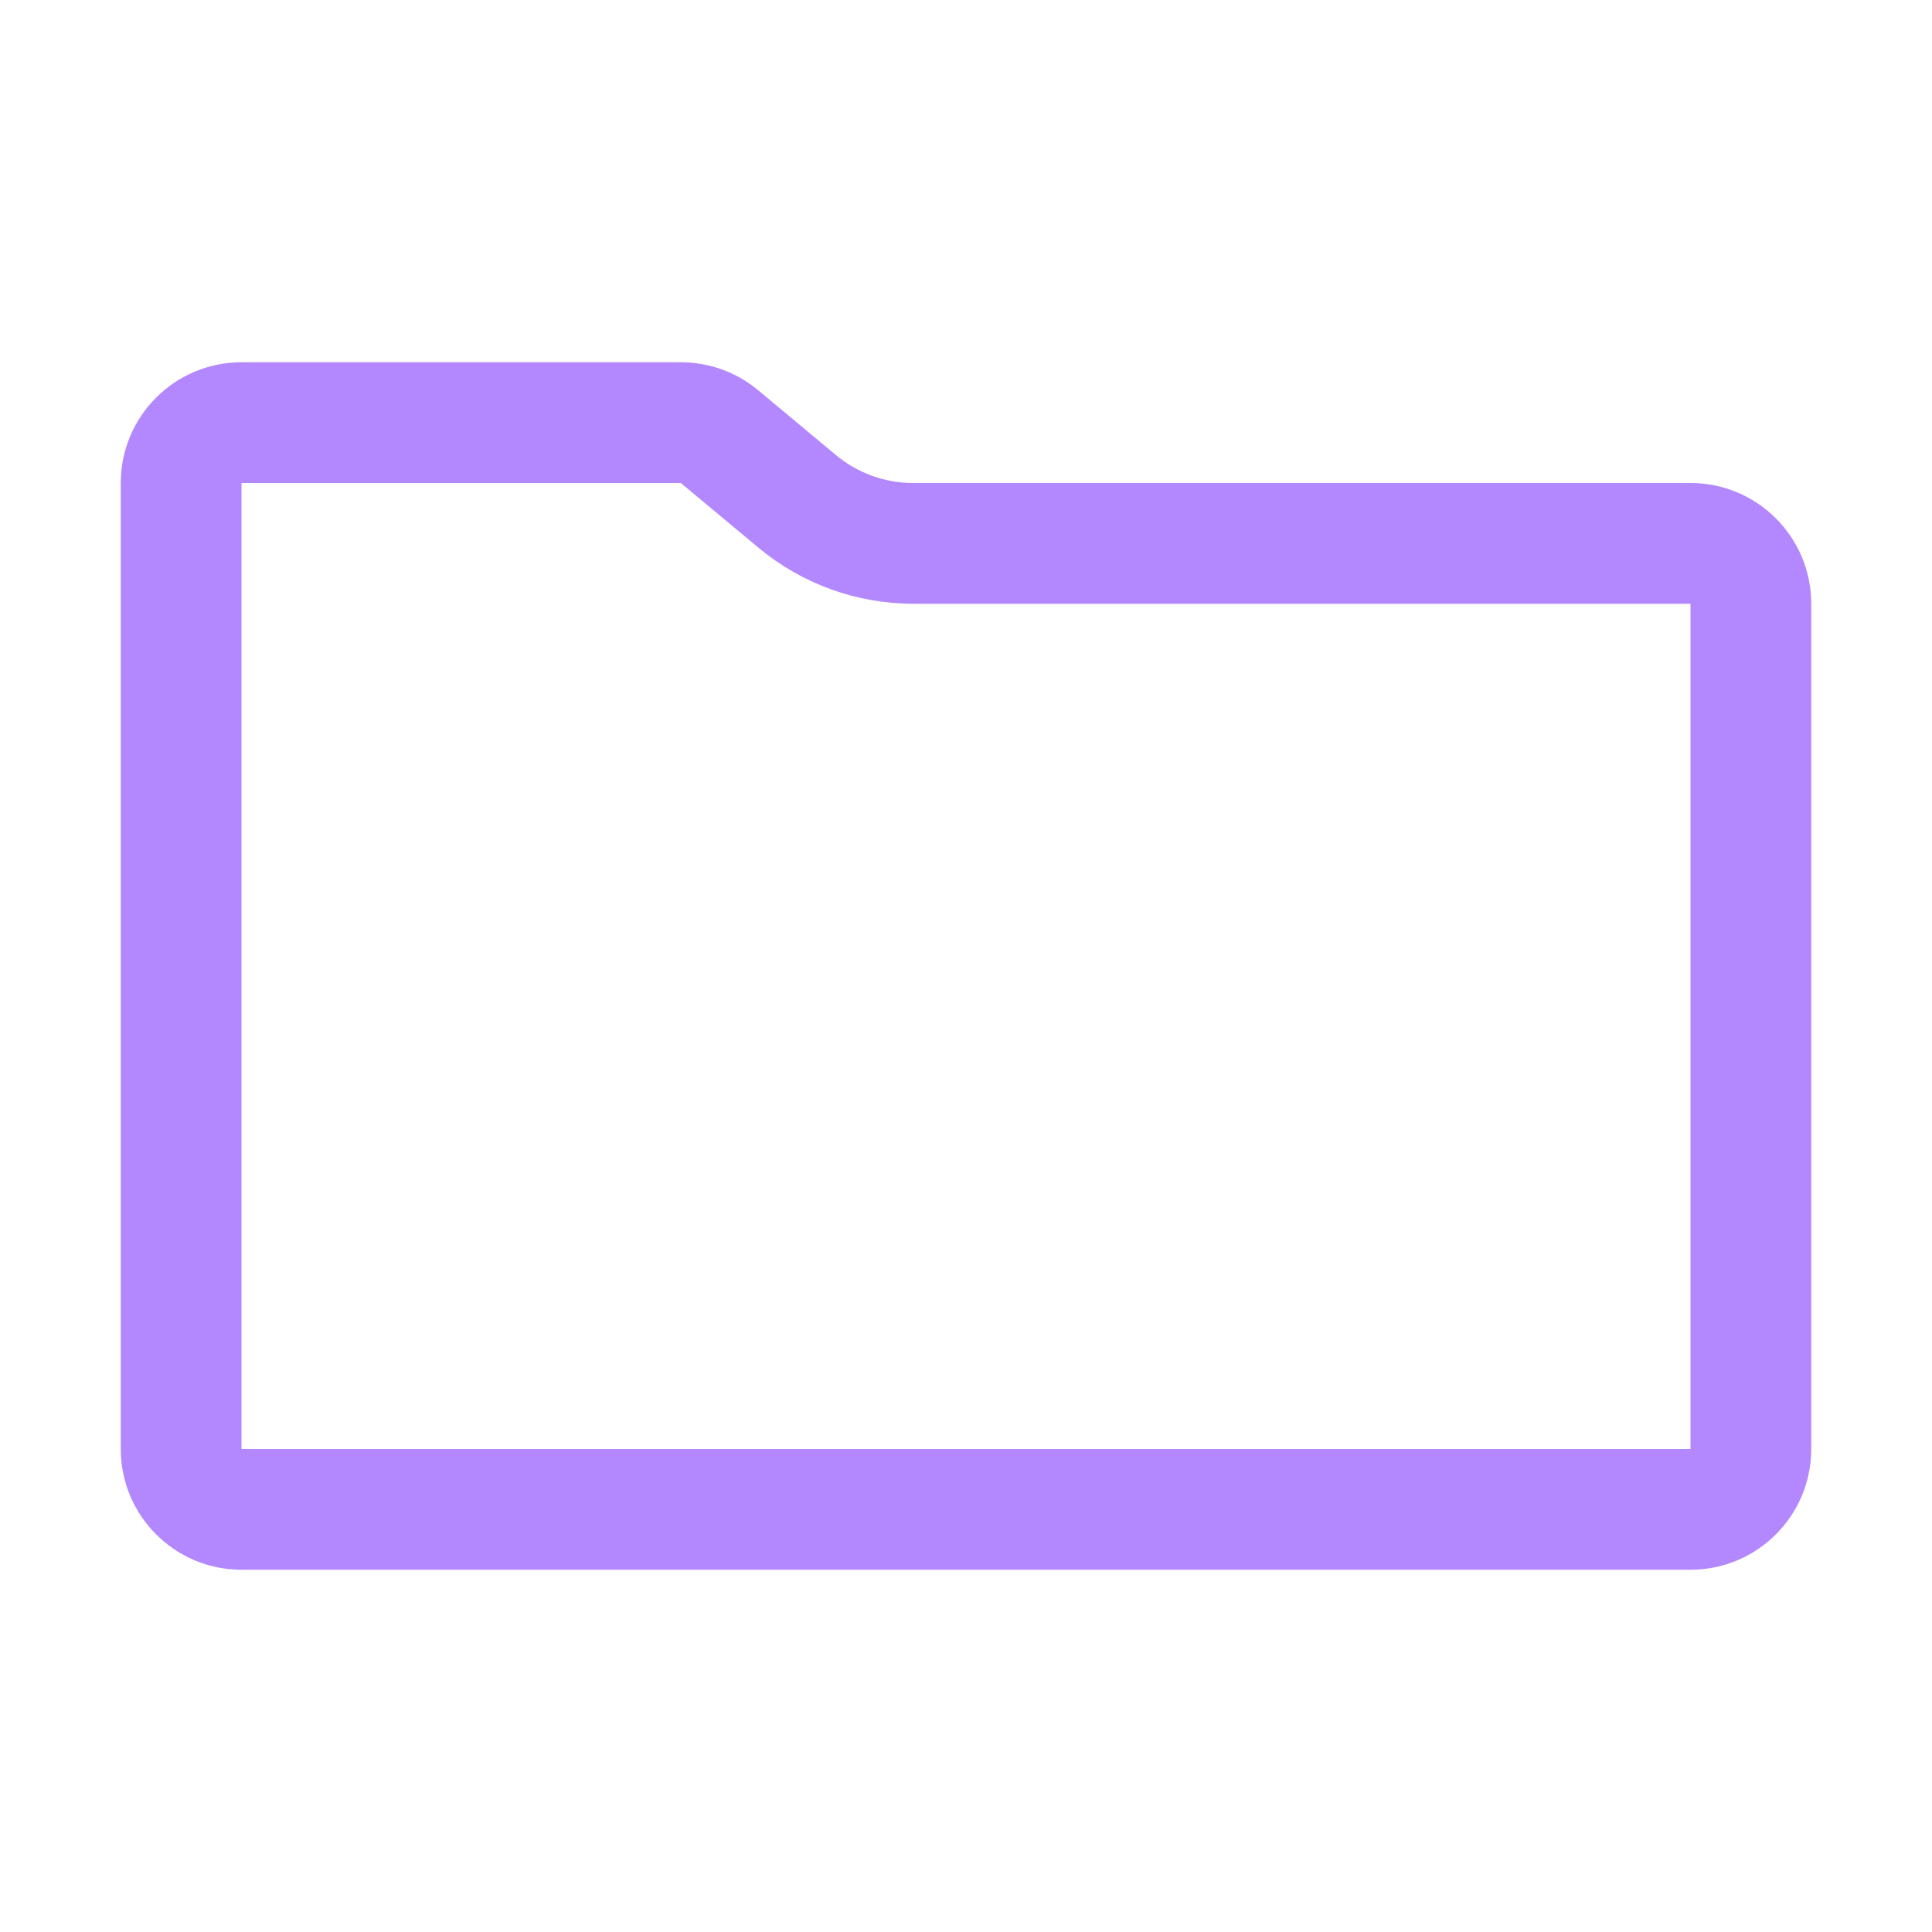
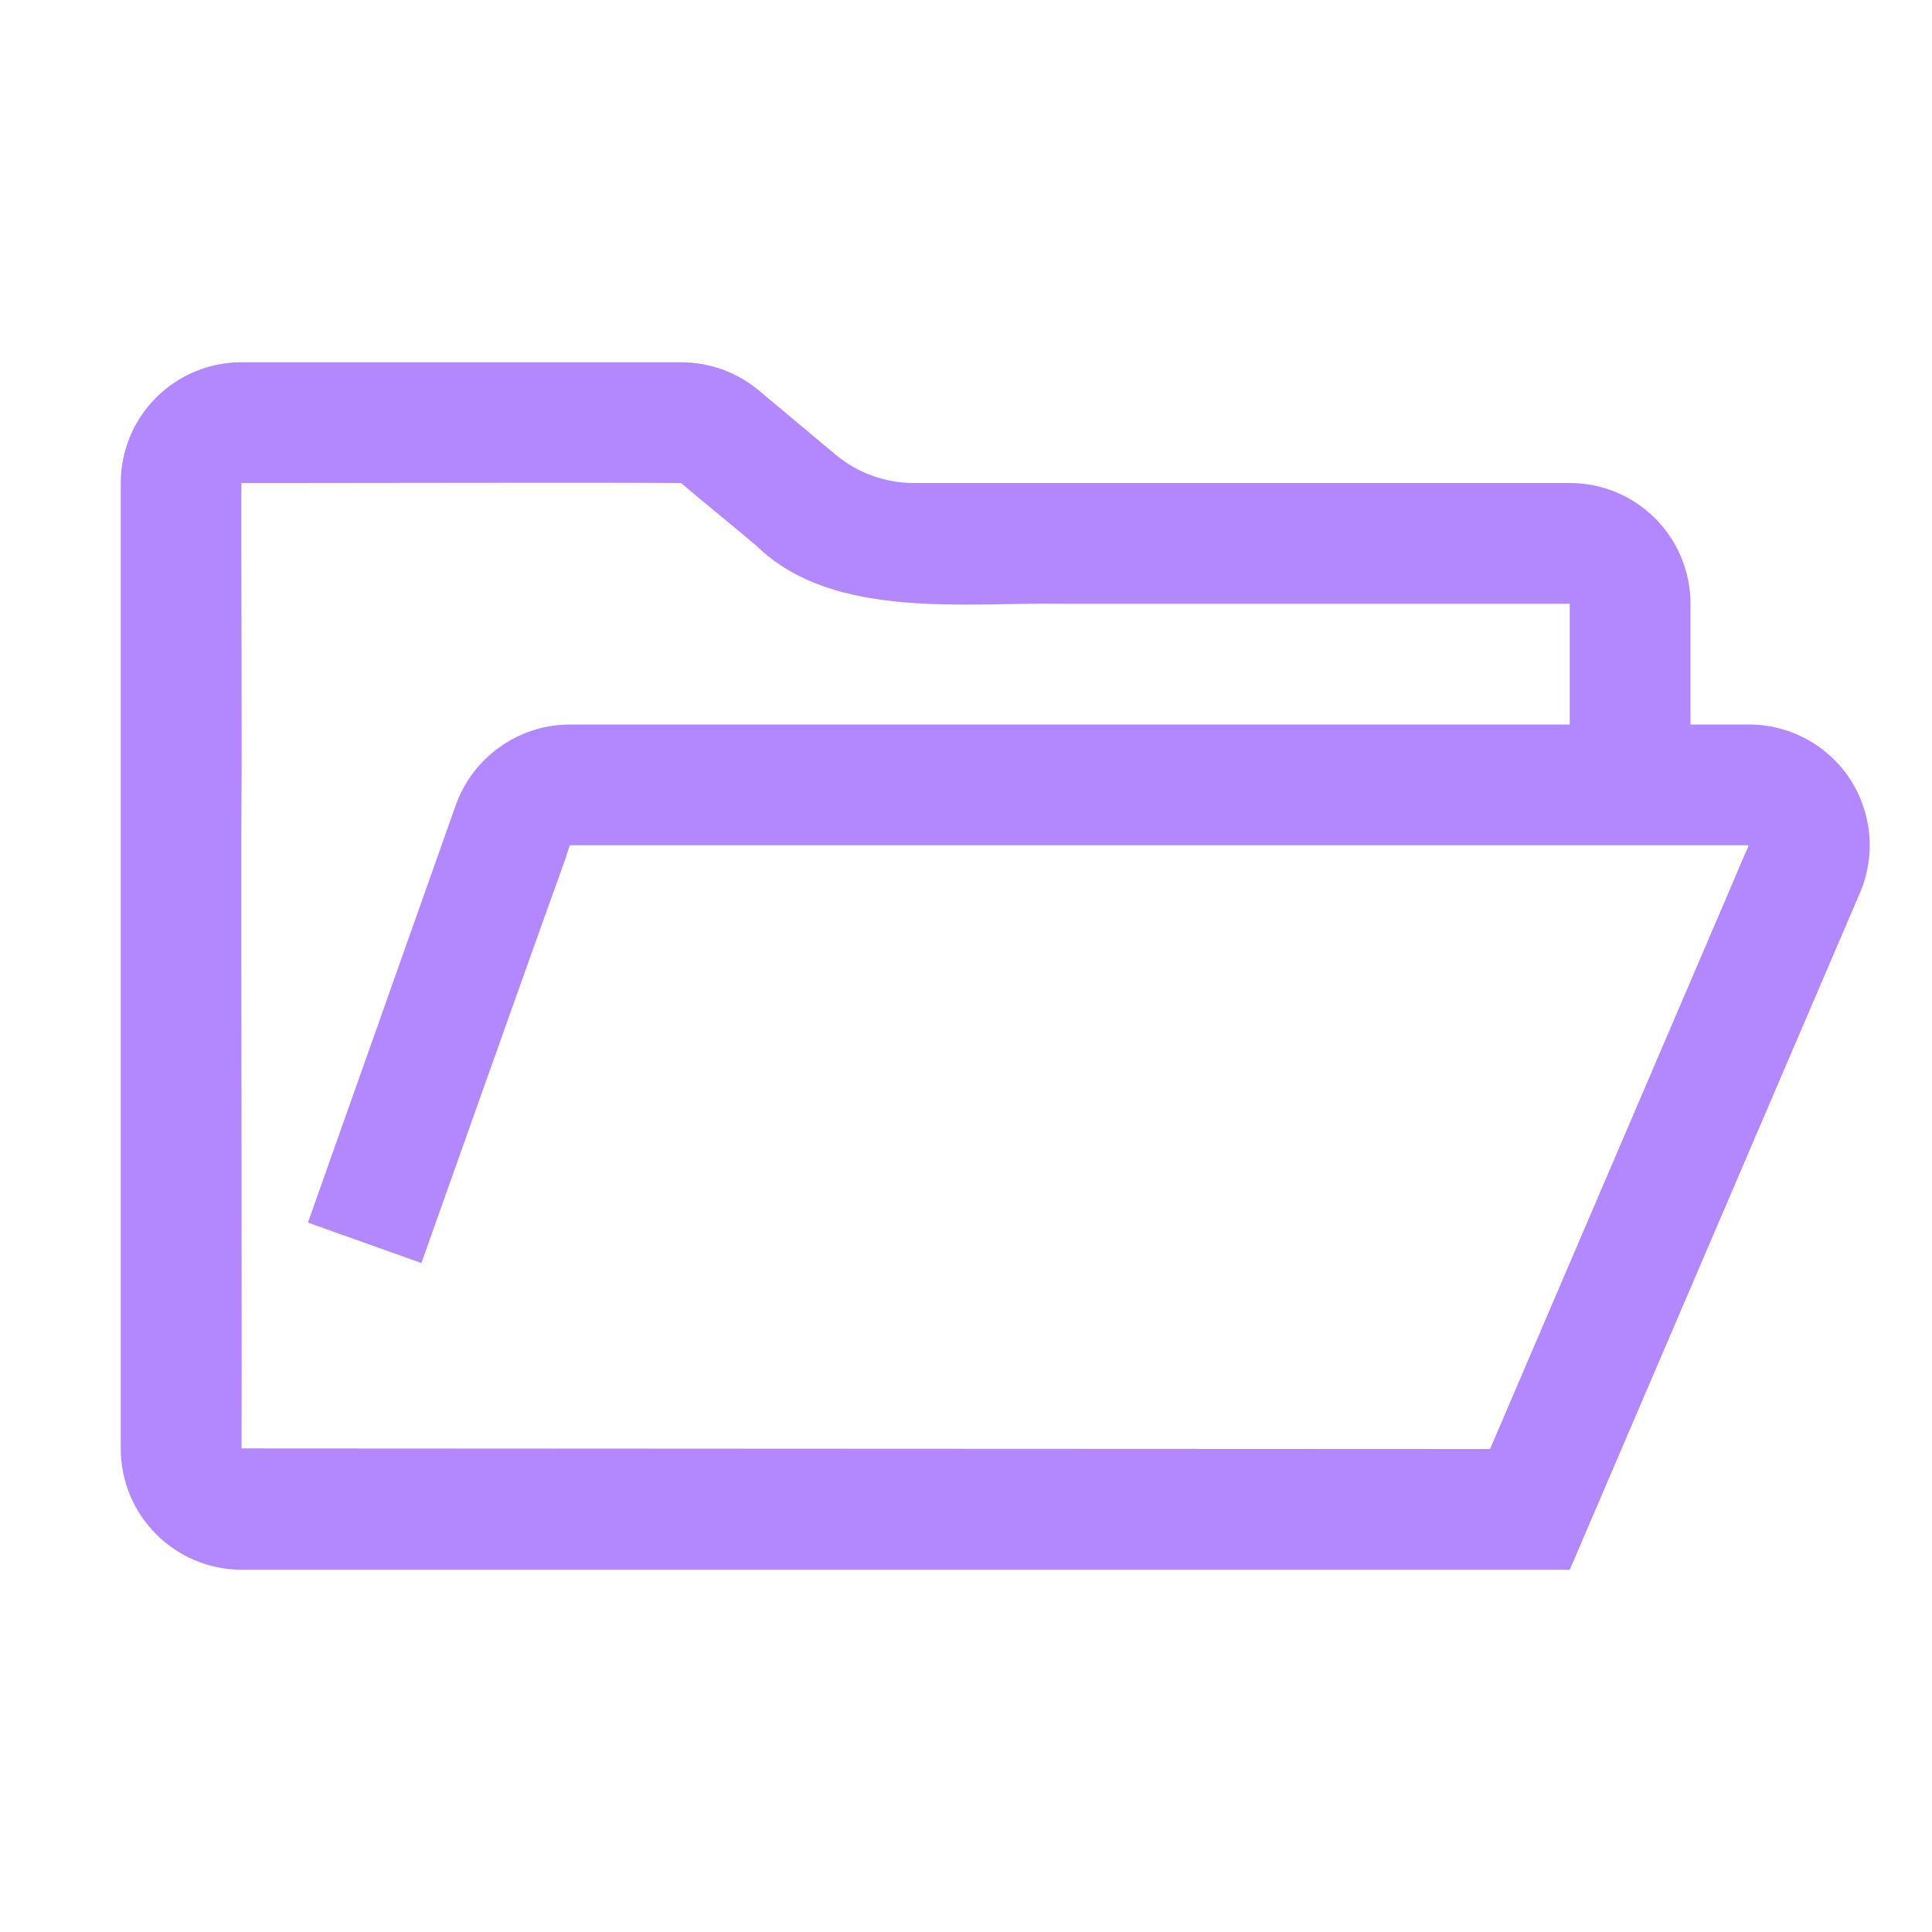
<svg xmlns="http://www.w3.org/2000/svg" viewBox="0 0 32 32">
-   <path d="M11.276,8l1.288,1.073A4.007,4.007,0,0,0,15.124,10H28V24H4V8h7.276V8m0-2H4A2,2,0,0,0,2,8V24a2,2,0,0,0,2,2H28a2,2,0,0,0,2-2V10a2,2,0,0,0-2-2H15.124a2,2,0,0,1-1.28-.464l-1.287-1.073A2,2,0,0,0,11.276,6Z" style="fill: #b388ff" />
+   <path d="M28.97,12H28V10a1.999,1.999,0,0,0-2-2H15.12a2.02,2.02,0,0,1-1.28-.47L12.56,6.46A2.01,2.01,0,0,0,11.28,6H4A1.999,1.999,0,0,0,2,8V24a2.006,2.006,0,0,0,2,2H26l4.81-11.22A1.999,1.999,0,0,0,28.97,12Zm-.05,2.1-.28.66L24.68,24C19.8,24,6.18,23.99,4,23.99c.01-1.08-.01-9.54,0-10.87C4.01,12.78,3.99,8.1,4,8h.74c1.39,0,5.2-.01,6.54,0,.28.24.98.81,1.26,1.05,1.27,1.23,3.48.92,5.1.95H26v2H9.44a2.014,2.014,0,0,0-1.9,1.36L5.1,20.25l1.88.67c.35-.99,2.07-5.83,2.39-6.71A2.179,2.179,0,0,1,9.44,14H28.96A.218.218,0,0,1,28.92,14.1Z" style="fill:#b388ff" />
</svg>
